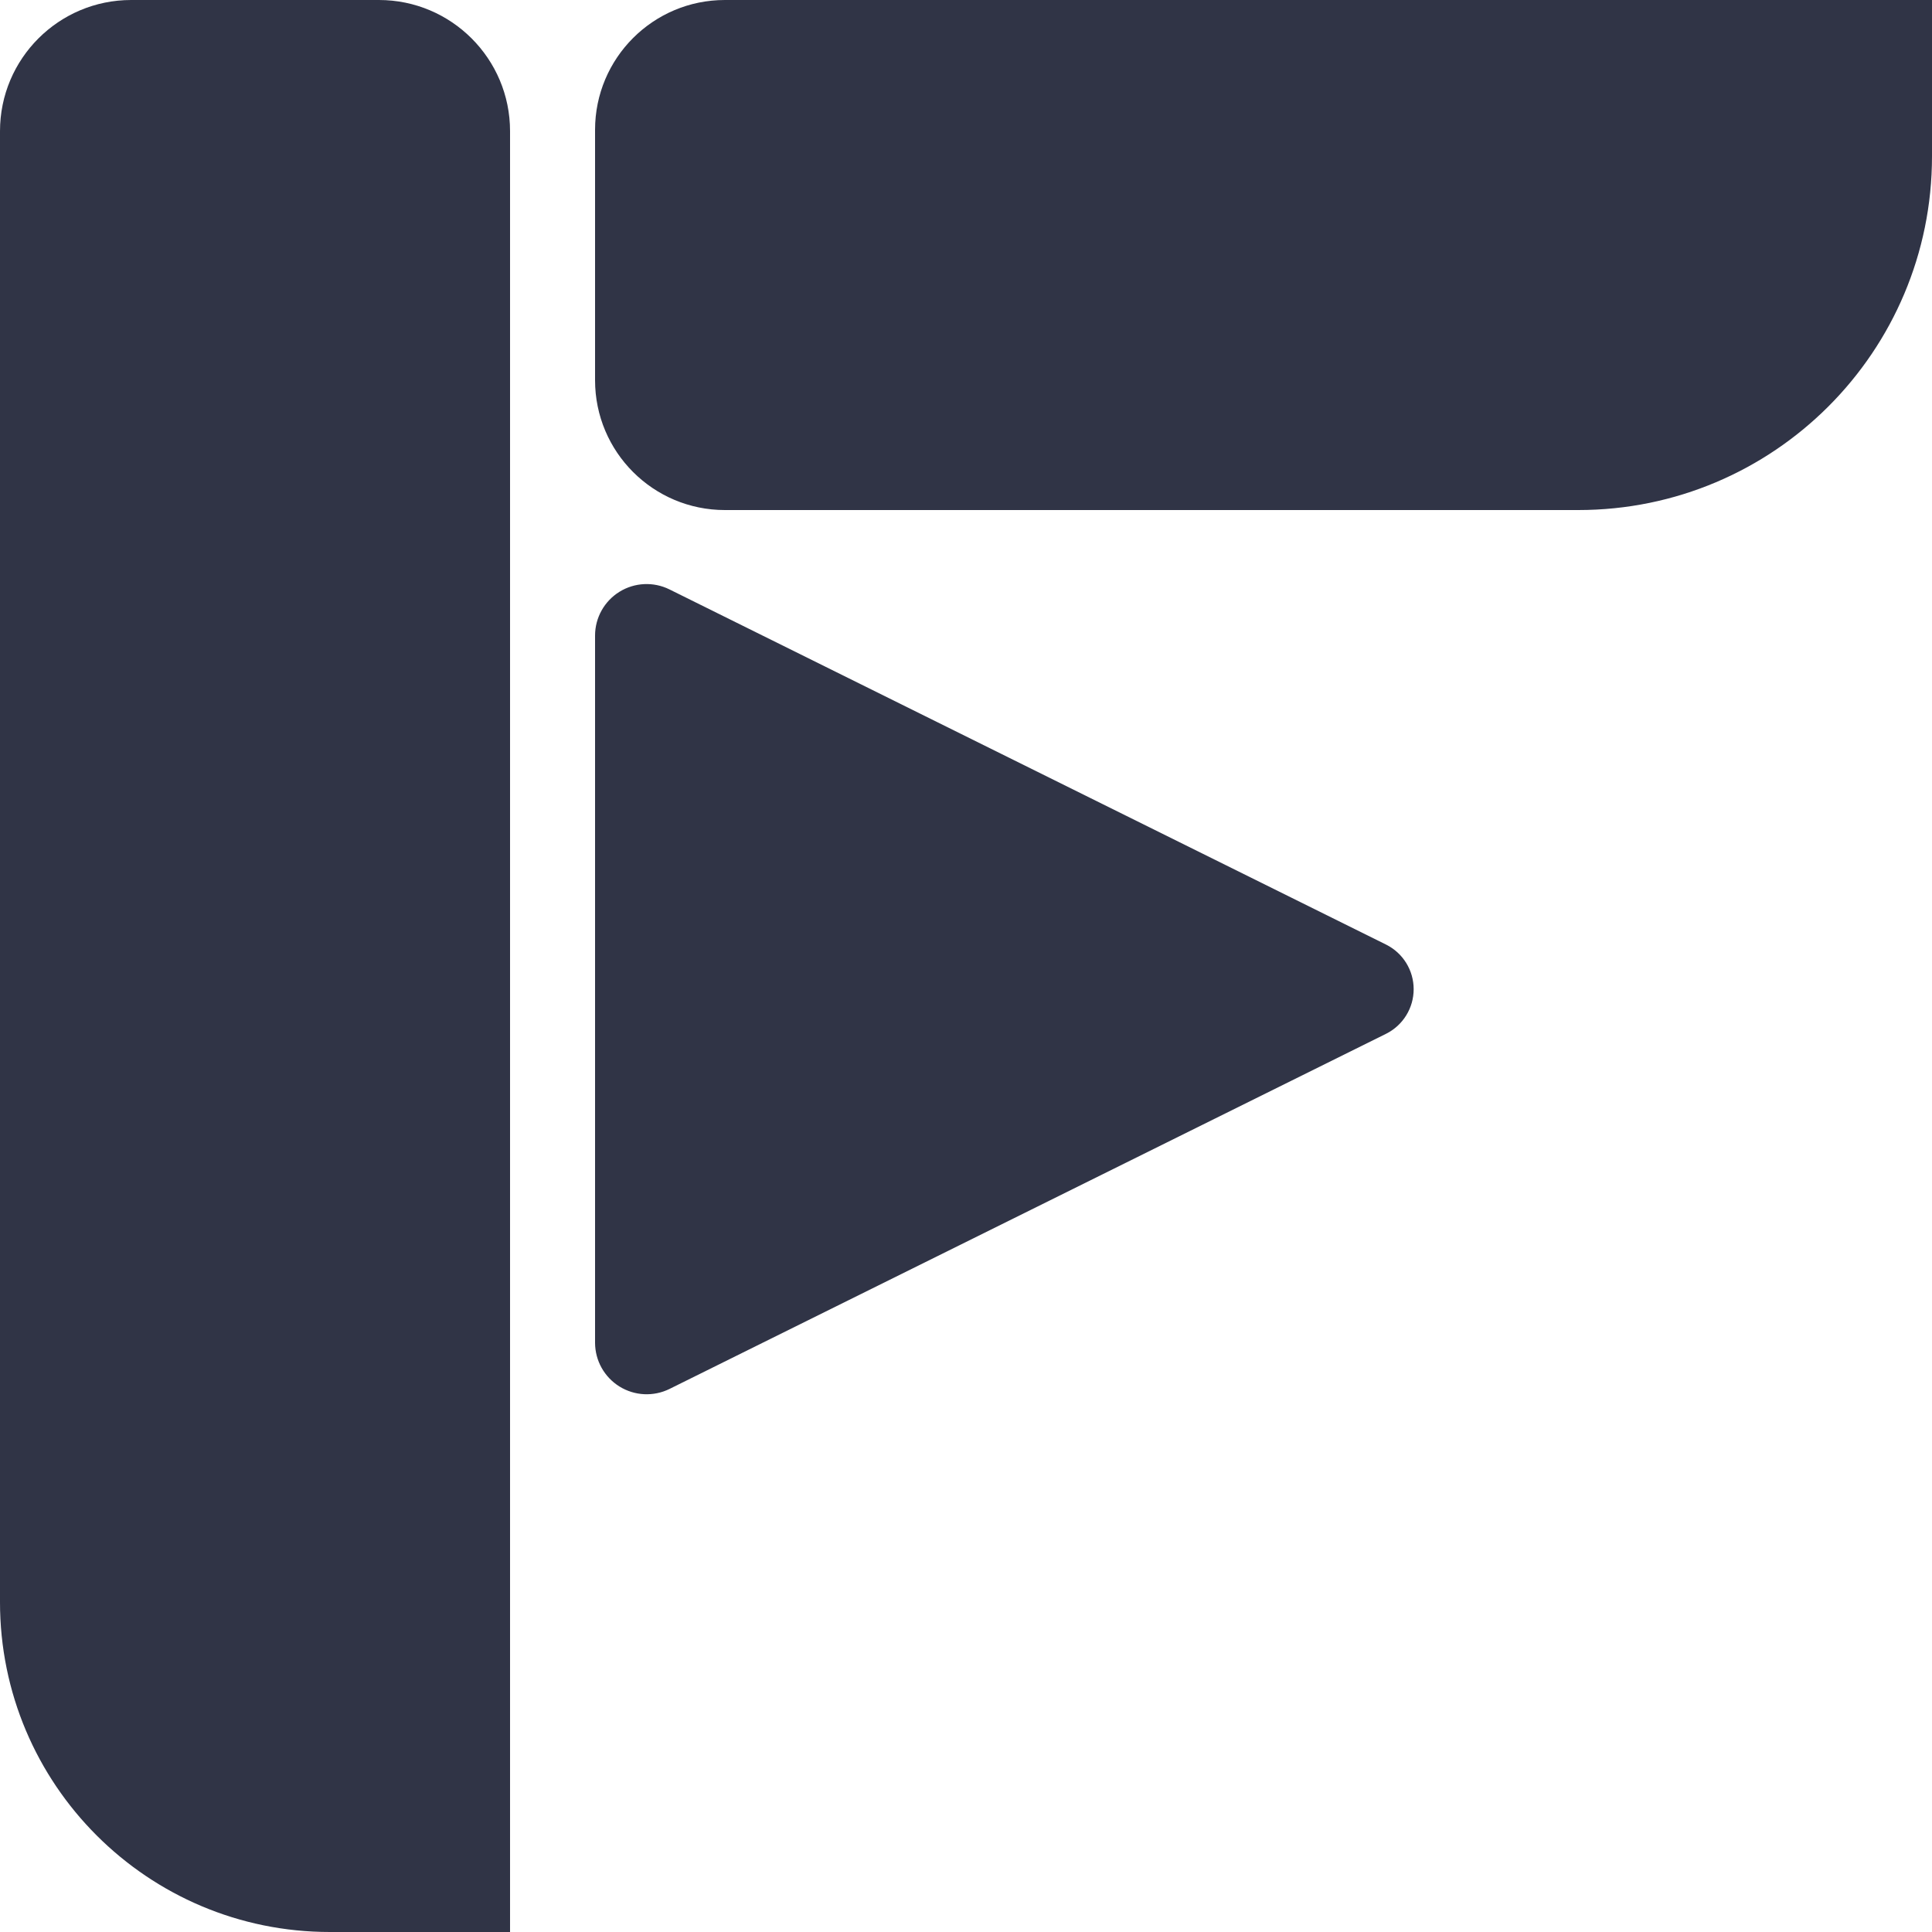
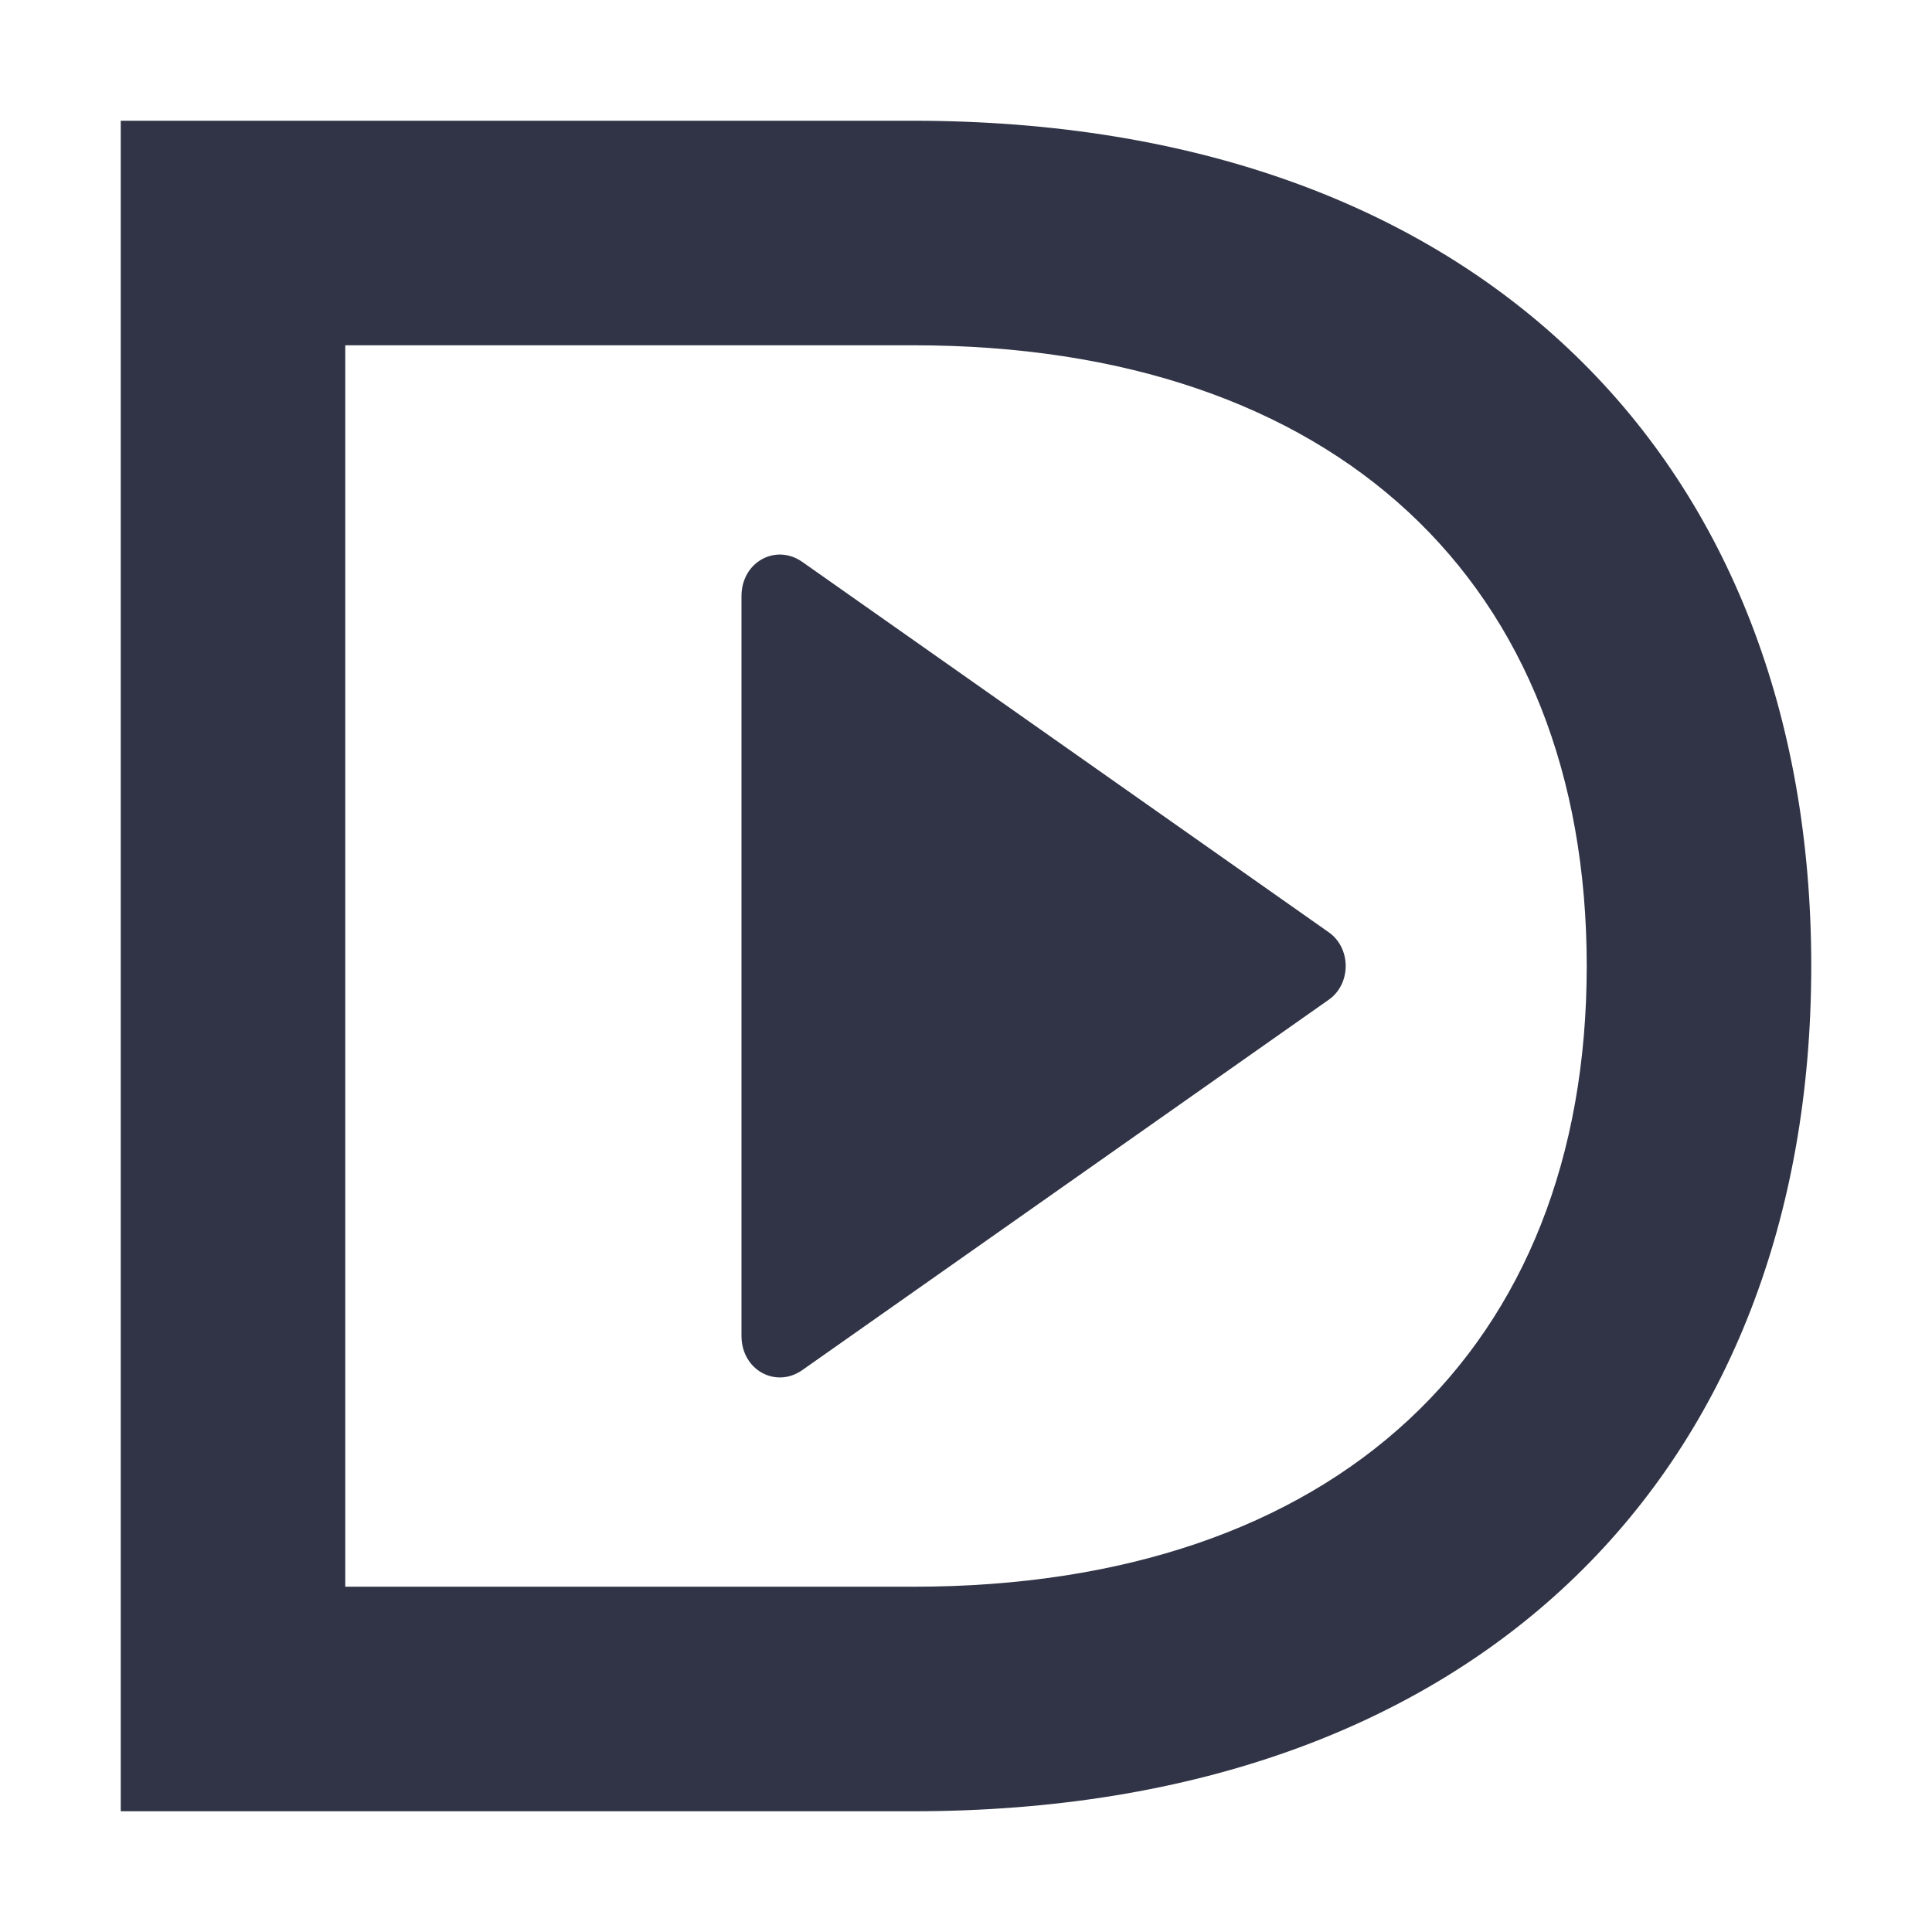
- <svg xmlns="http://www.w3.org/2000/svg" width="25" height="25" style="fill-rule:evenodd;clip-rule:evenodd;stroke-linejoin:round;stroke-miterlimit:2">
-   <path d="M4.903 0C5.84 0 6.6.76 6.6 1.697V25H4.27A4.268 4.268 0 0 1 0 20.73V1.697C0 .76.76 0 1.697 0h3.206zM25 0v2.022A4.577 4.577 0 0 1 20.422 6.6H9.38A1.68 1.68 0 0 1 7.7 4.92V1.68C7.7.752 8.452 0 9.38 0H25zm-7.064 12.223a.645.645 0 0 1 0 1.154l-9.273 4.596a.668.668 0 0 1-.963-.597V8.224a.667.667 0 0 1 .963-.597l9.273 4.596z" style="fill:#303446" />
+ <svg xmlns="http://www.w3.org/2000/svg" width="25" height="25" viewBox="26 22 64 64">
+   <g transform="translate(58 54) scale(.875) translate(-58 -54)">
+     <path fill-rule="evenodd" d="M26,22H56C77.5,22 90,35 90,54C90,73 77.5,86 56,86H26ZM34.5,30.5V77.5H56C72,77.5 81.5,68.5 81.5,54C81.5,39.5 72,30.5 56,30.5Z" fill="#303446" />
+     <path d="M51.8,38.7C50.8,38 49.5,38.7 49.5,40V68C49.5,69.3 50.8,70 51.8,69.3L71.7,55.3C72.6,54.7 72.6,53.3 71.7,52.7Z" fill="#303446" />
+   </g>
</svg>
